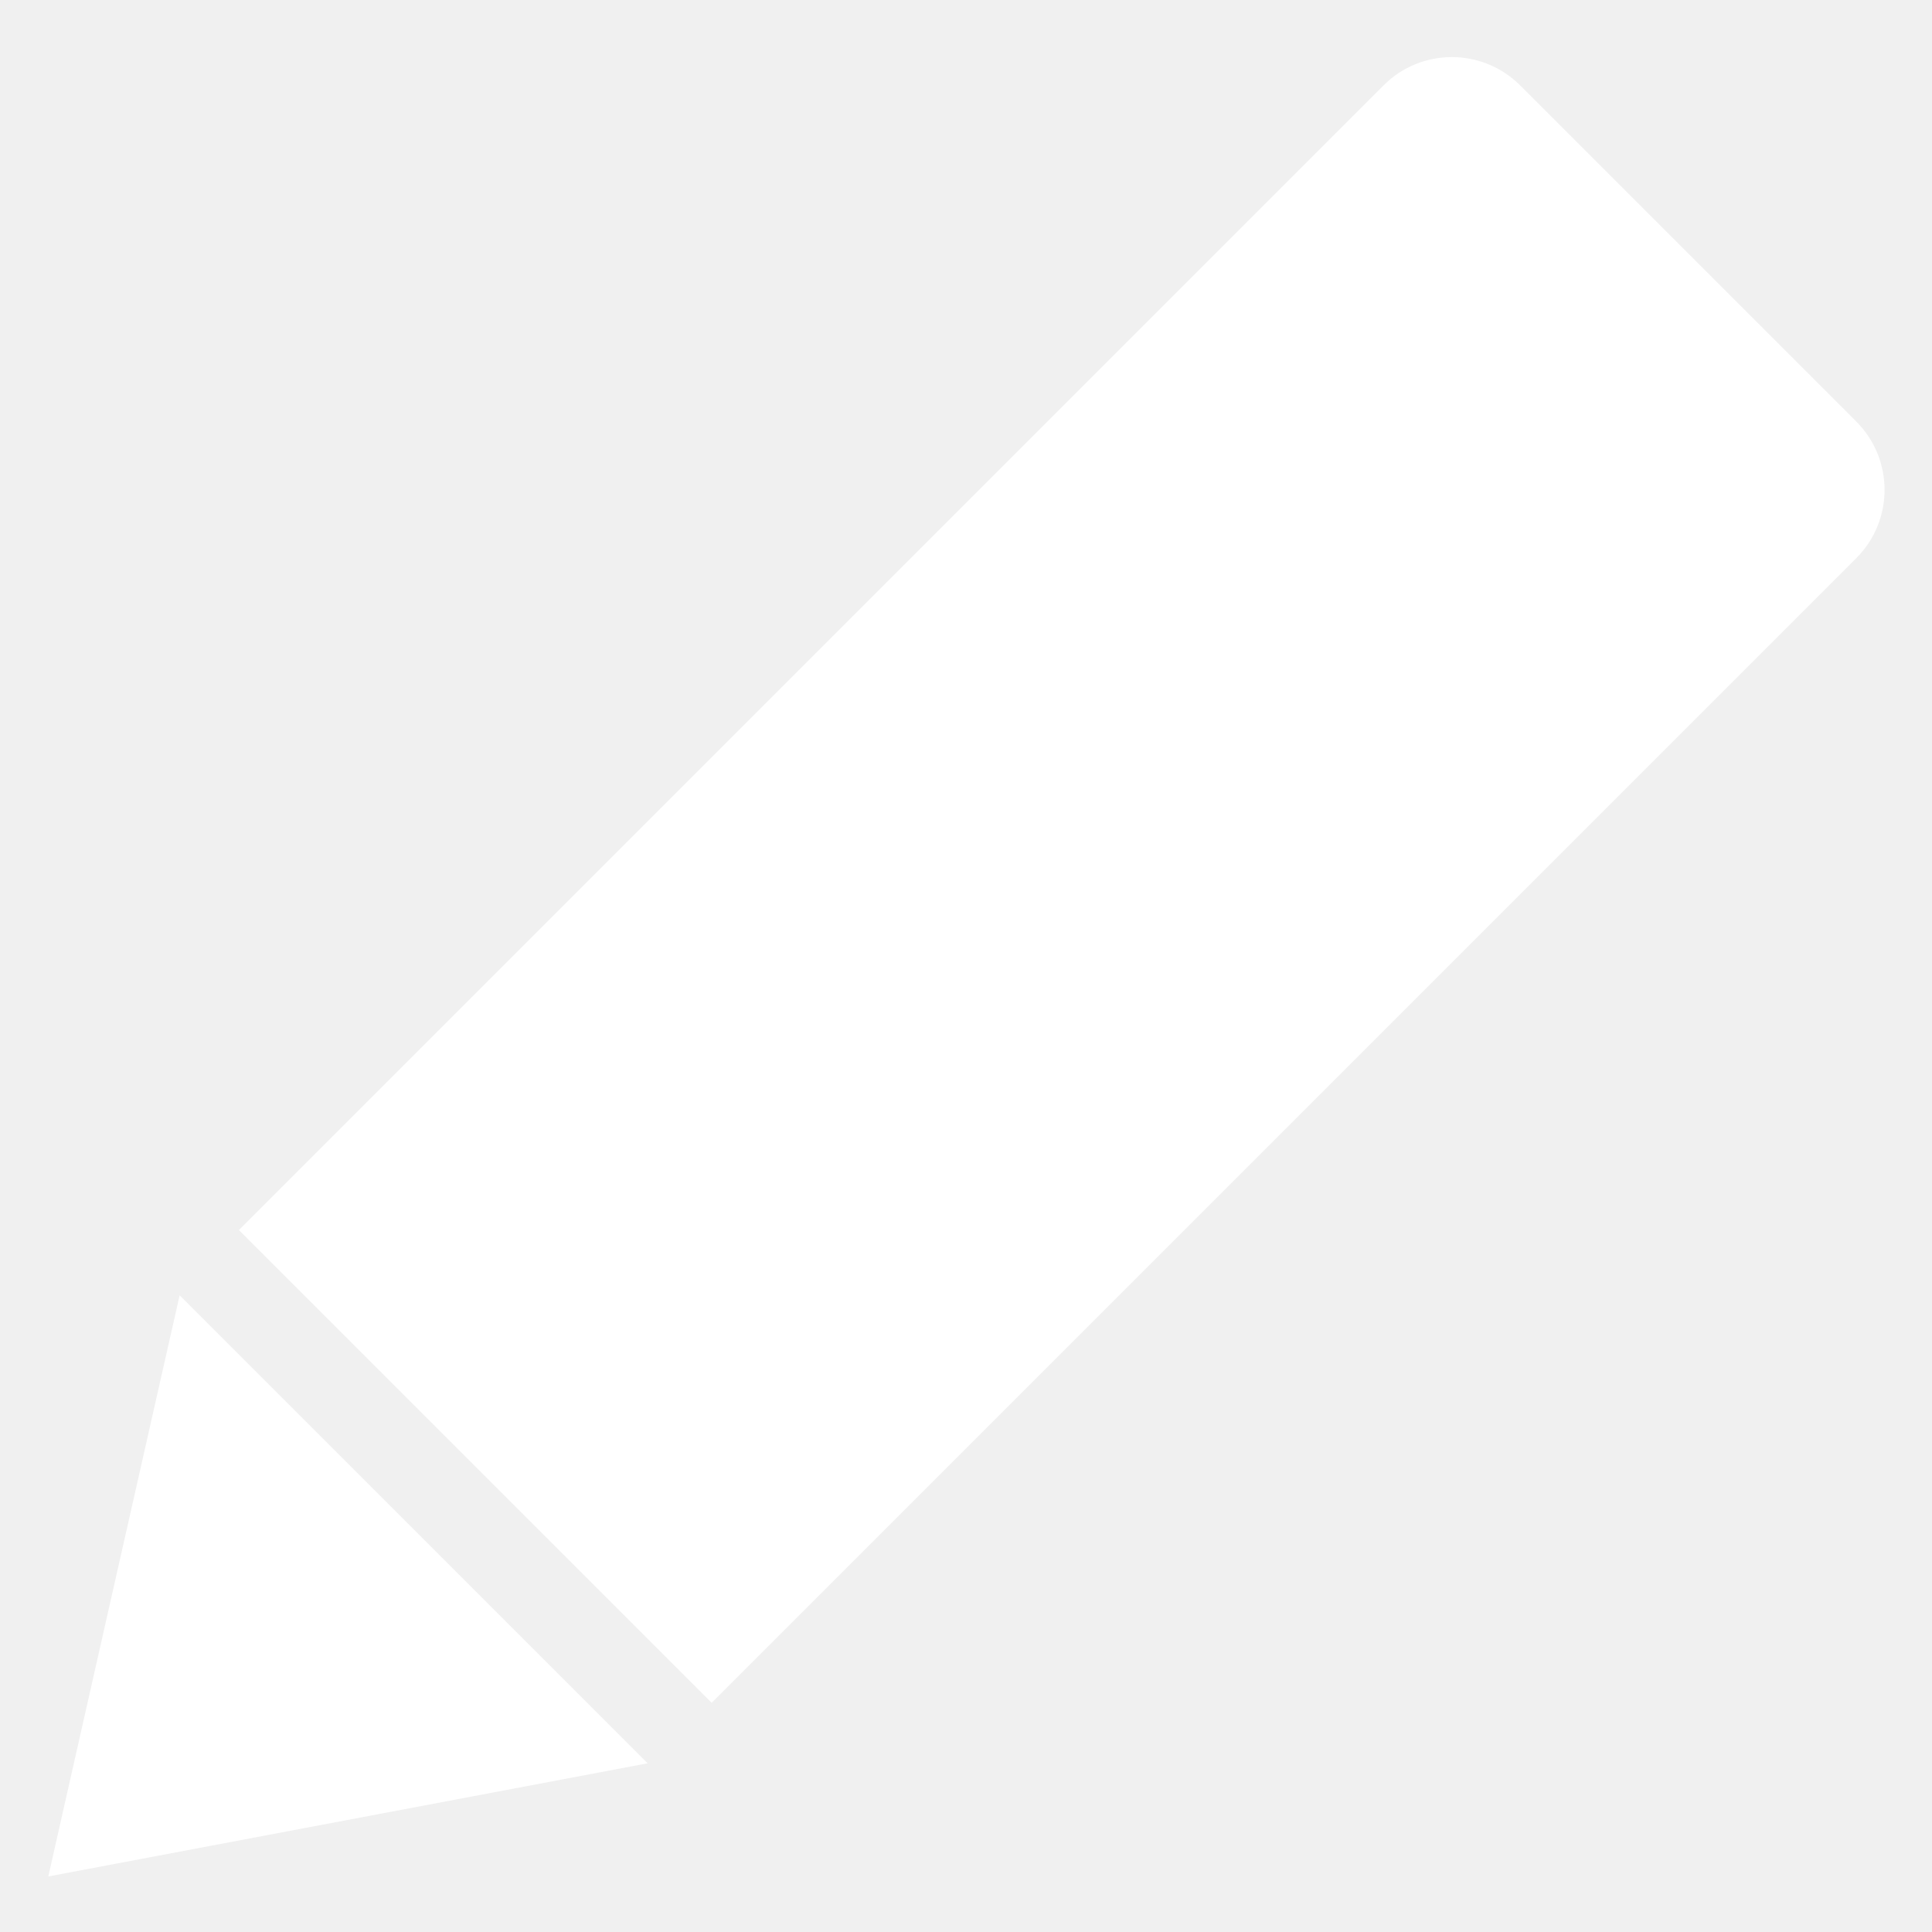
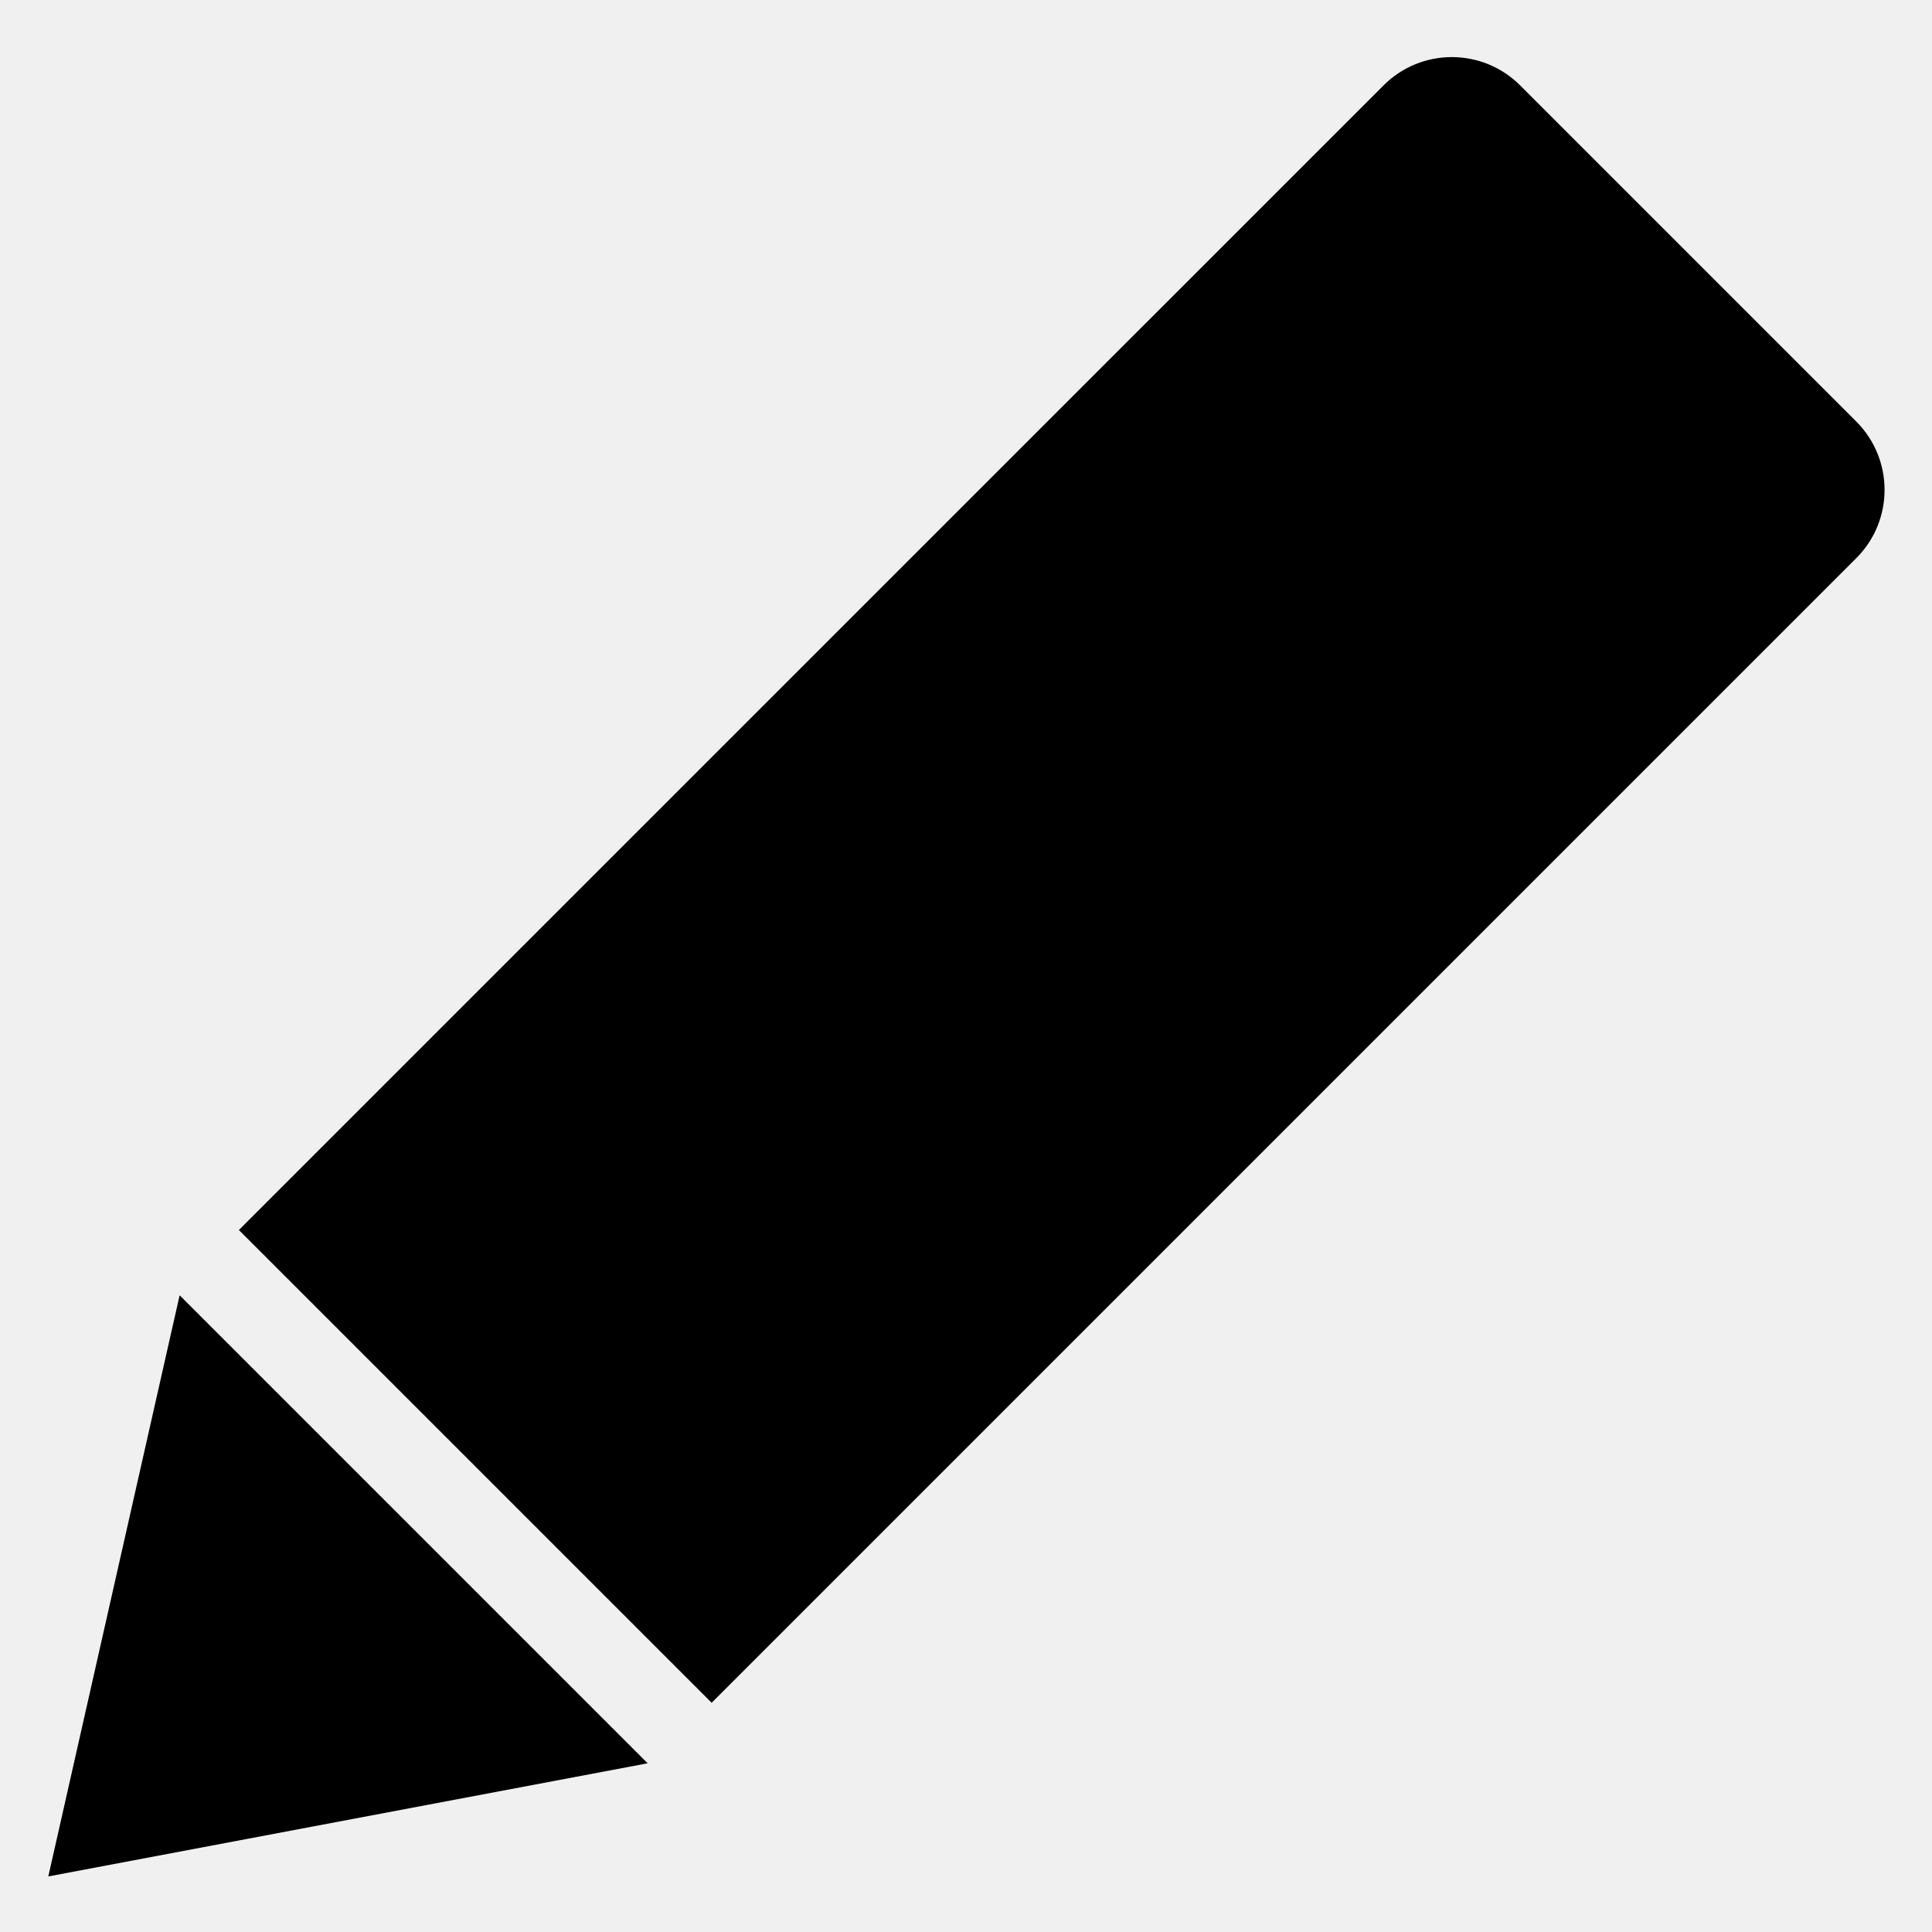
<svg xmlns="http://www.w3.org/2000/svg" width="200" height="200" viewBox="0 0 200 200">
-   <path fill="#FFF" fill-rule="evenodd" d="M18.596 134.087l48.448 48.448L5 194.248l13.596-60.16zM157.371 8.845l34.785 34.786c3.909 3.908 3.91 10.243.012 14.142L73.67 176.271l-48.94-48.94L143.23 8.835c3.902-3.902 10.229-3.902 14.142.011z" />
+   <path fill="#000" fill-rule="evenodd" d="M18.596 134.087l48.448 48.448L5 194.248l13.596-60.16zM157.371 8.845l34.785 34.786c3.909 3.908 3.91 10.243.012 14.142L73.67 176.271l-48.94-48.94L143.23 8.835c3.902-3.902 10.229-3.902 14.142.011z" />
</svg>
